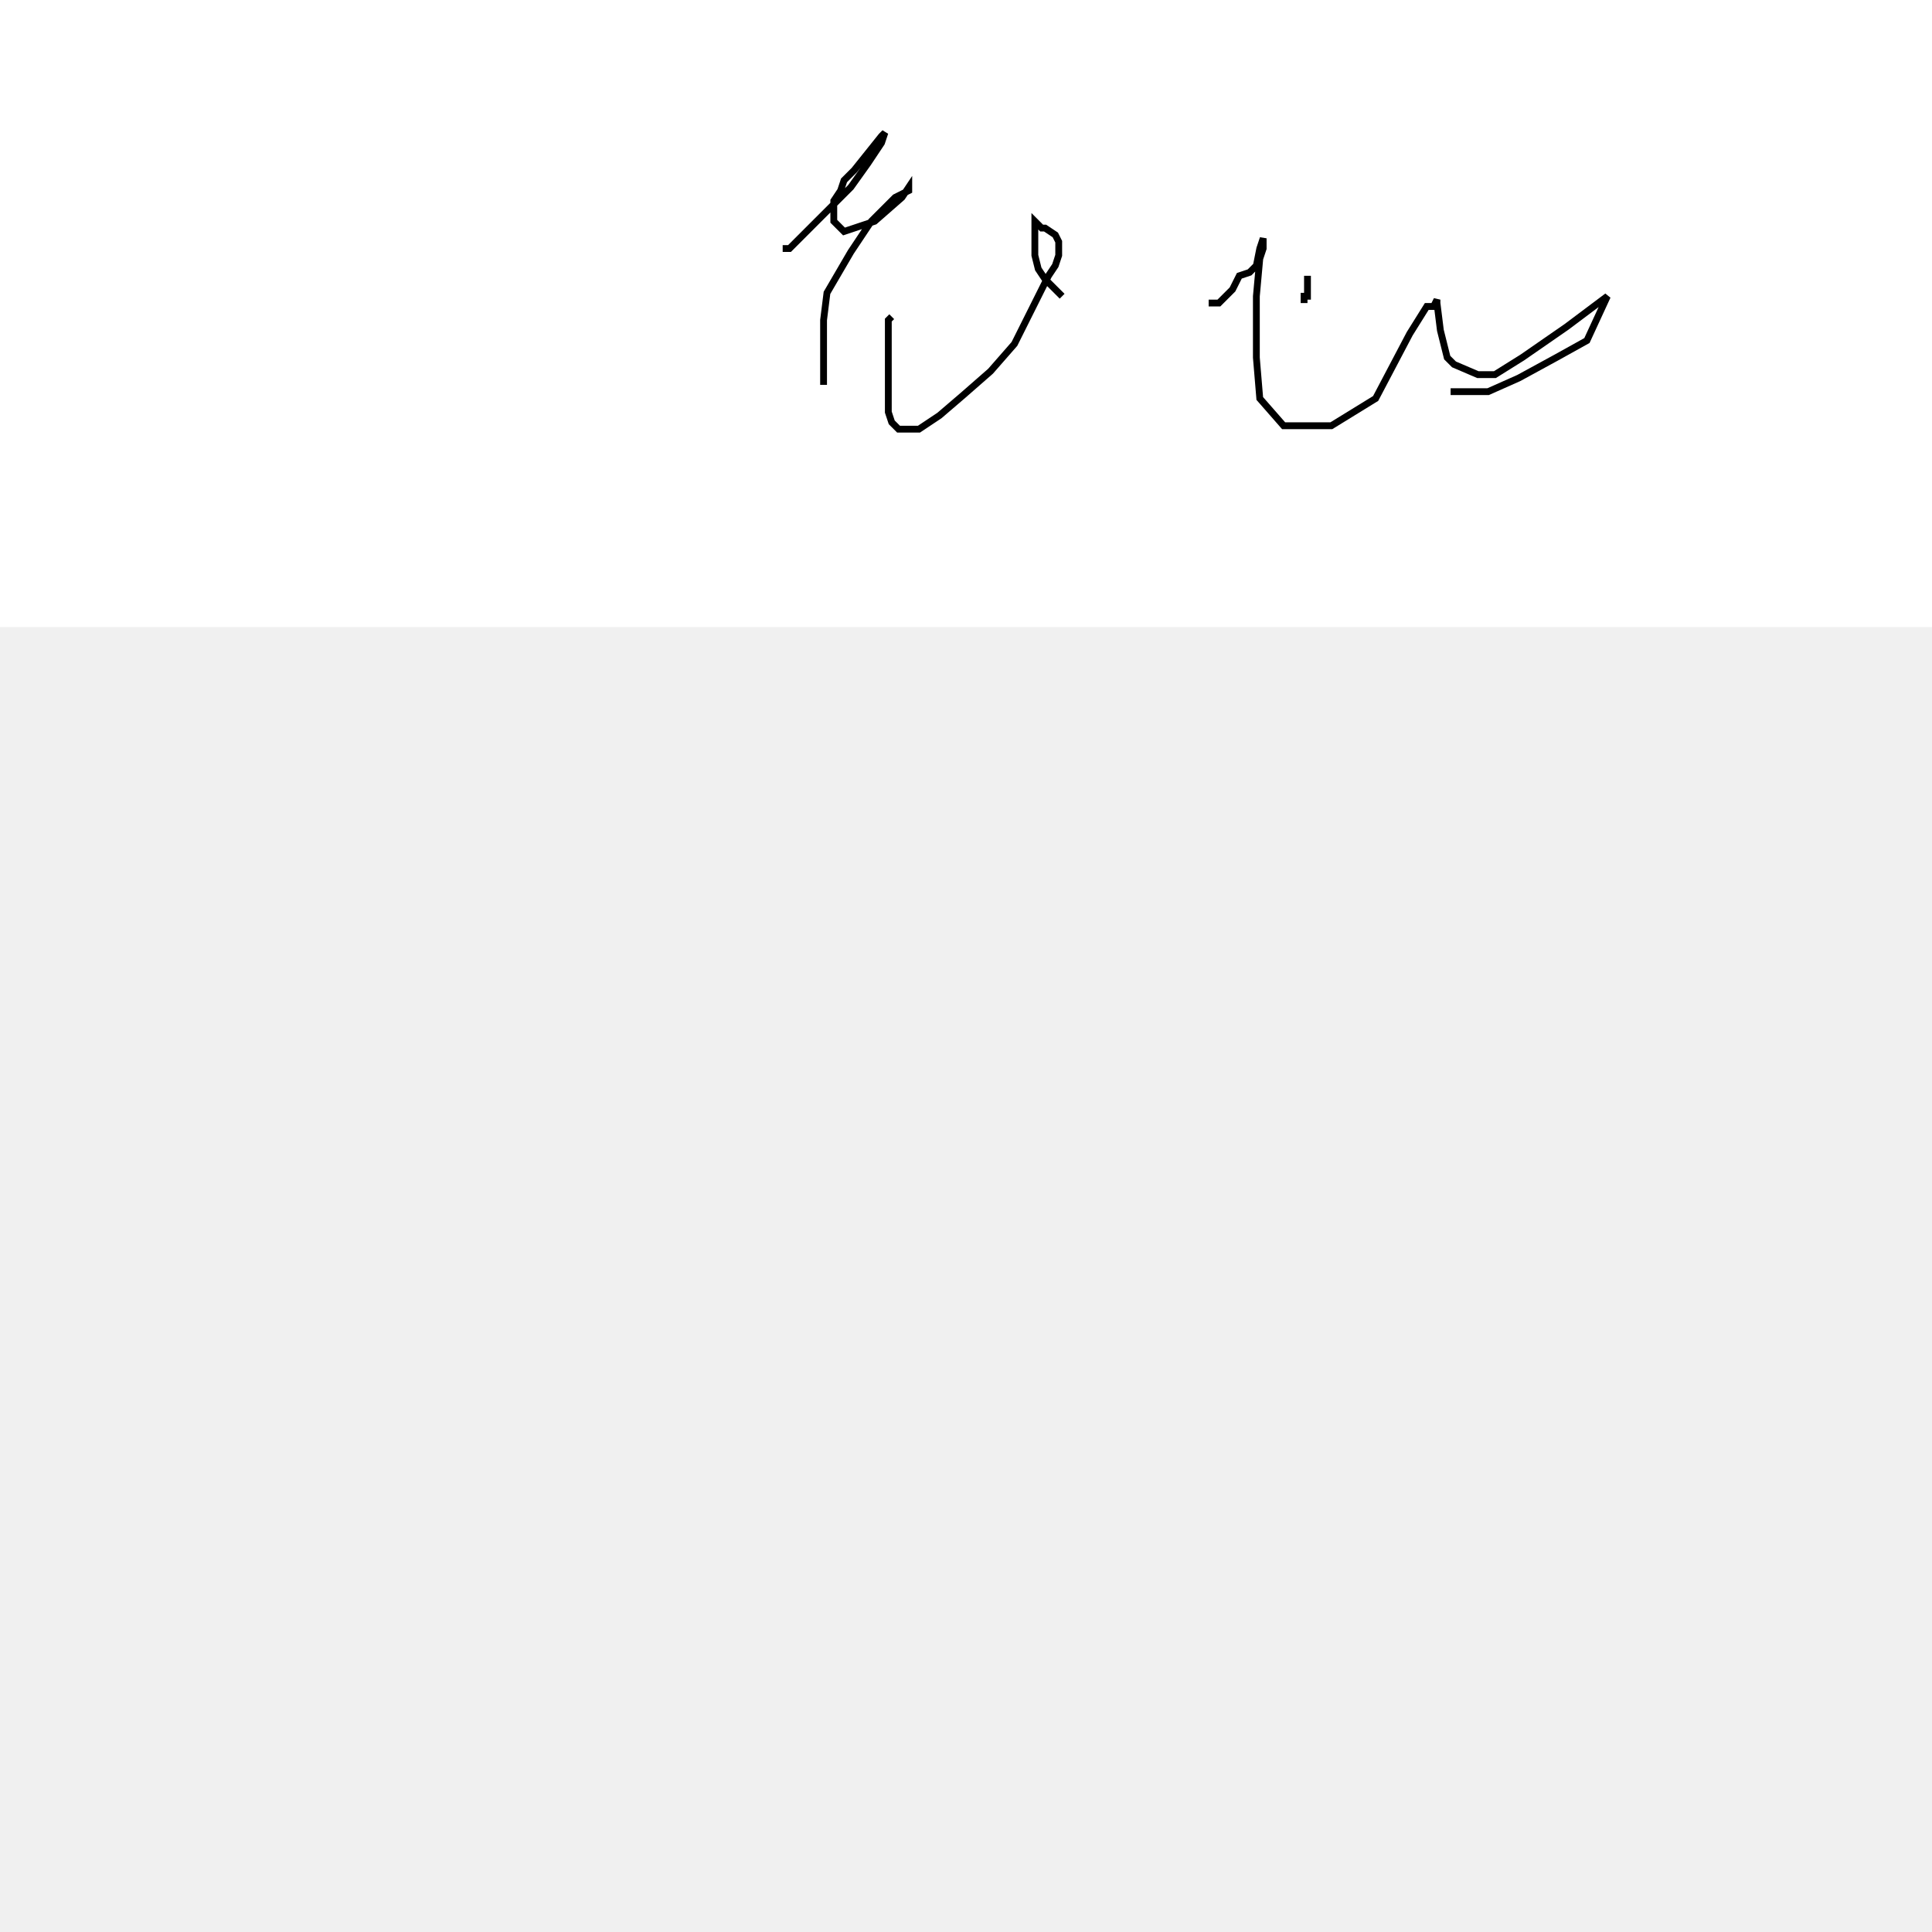
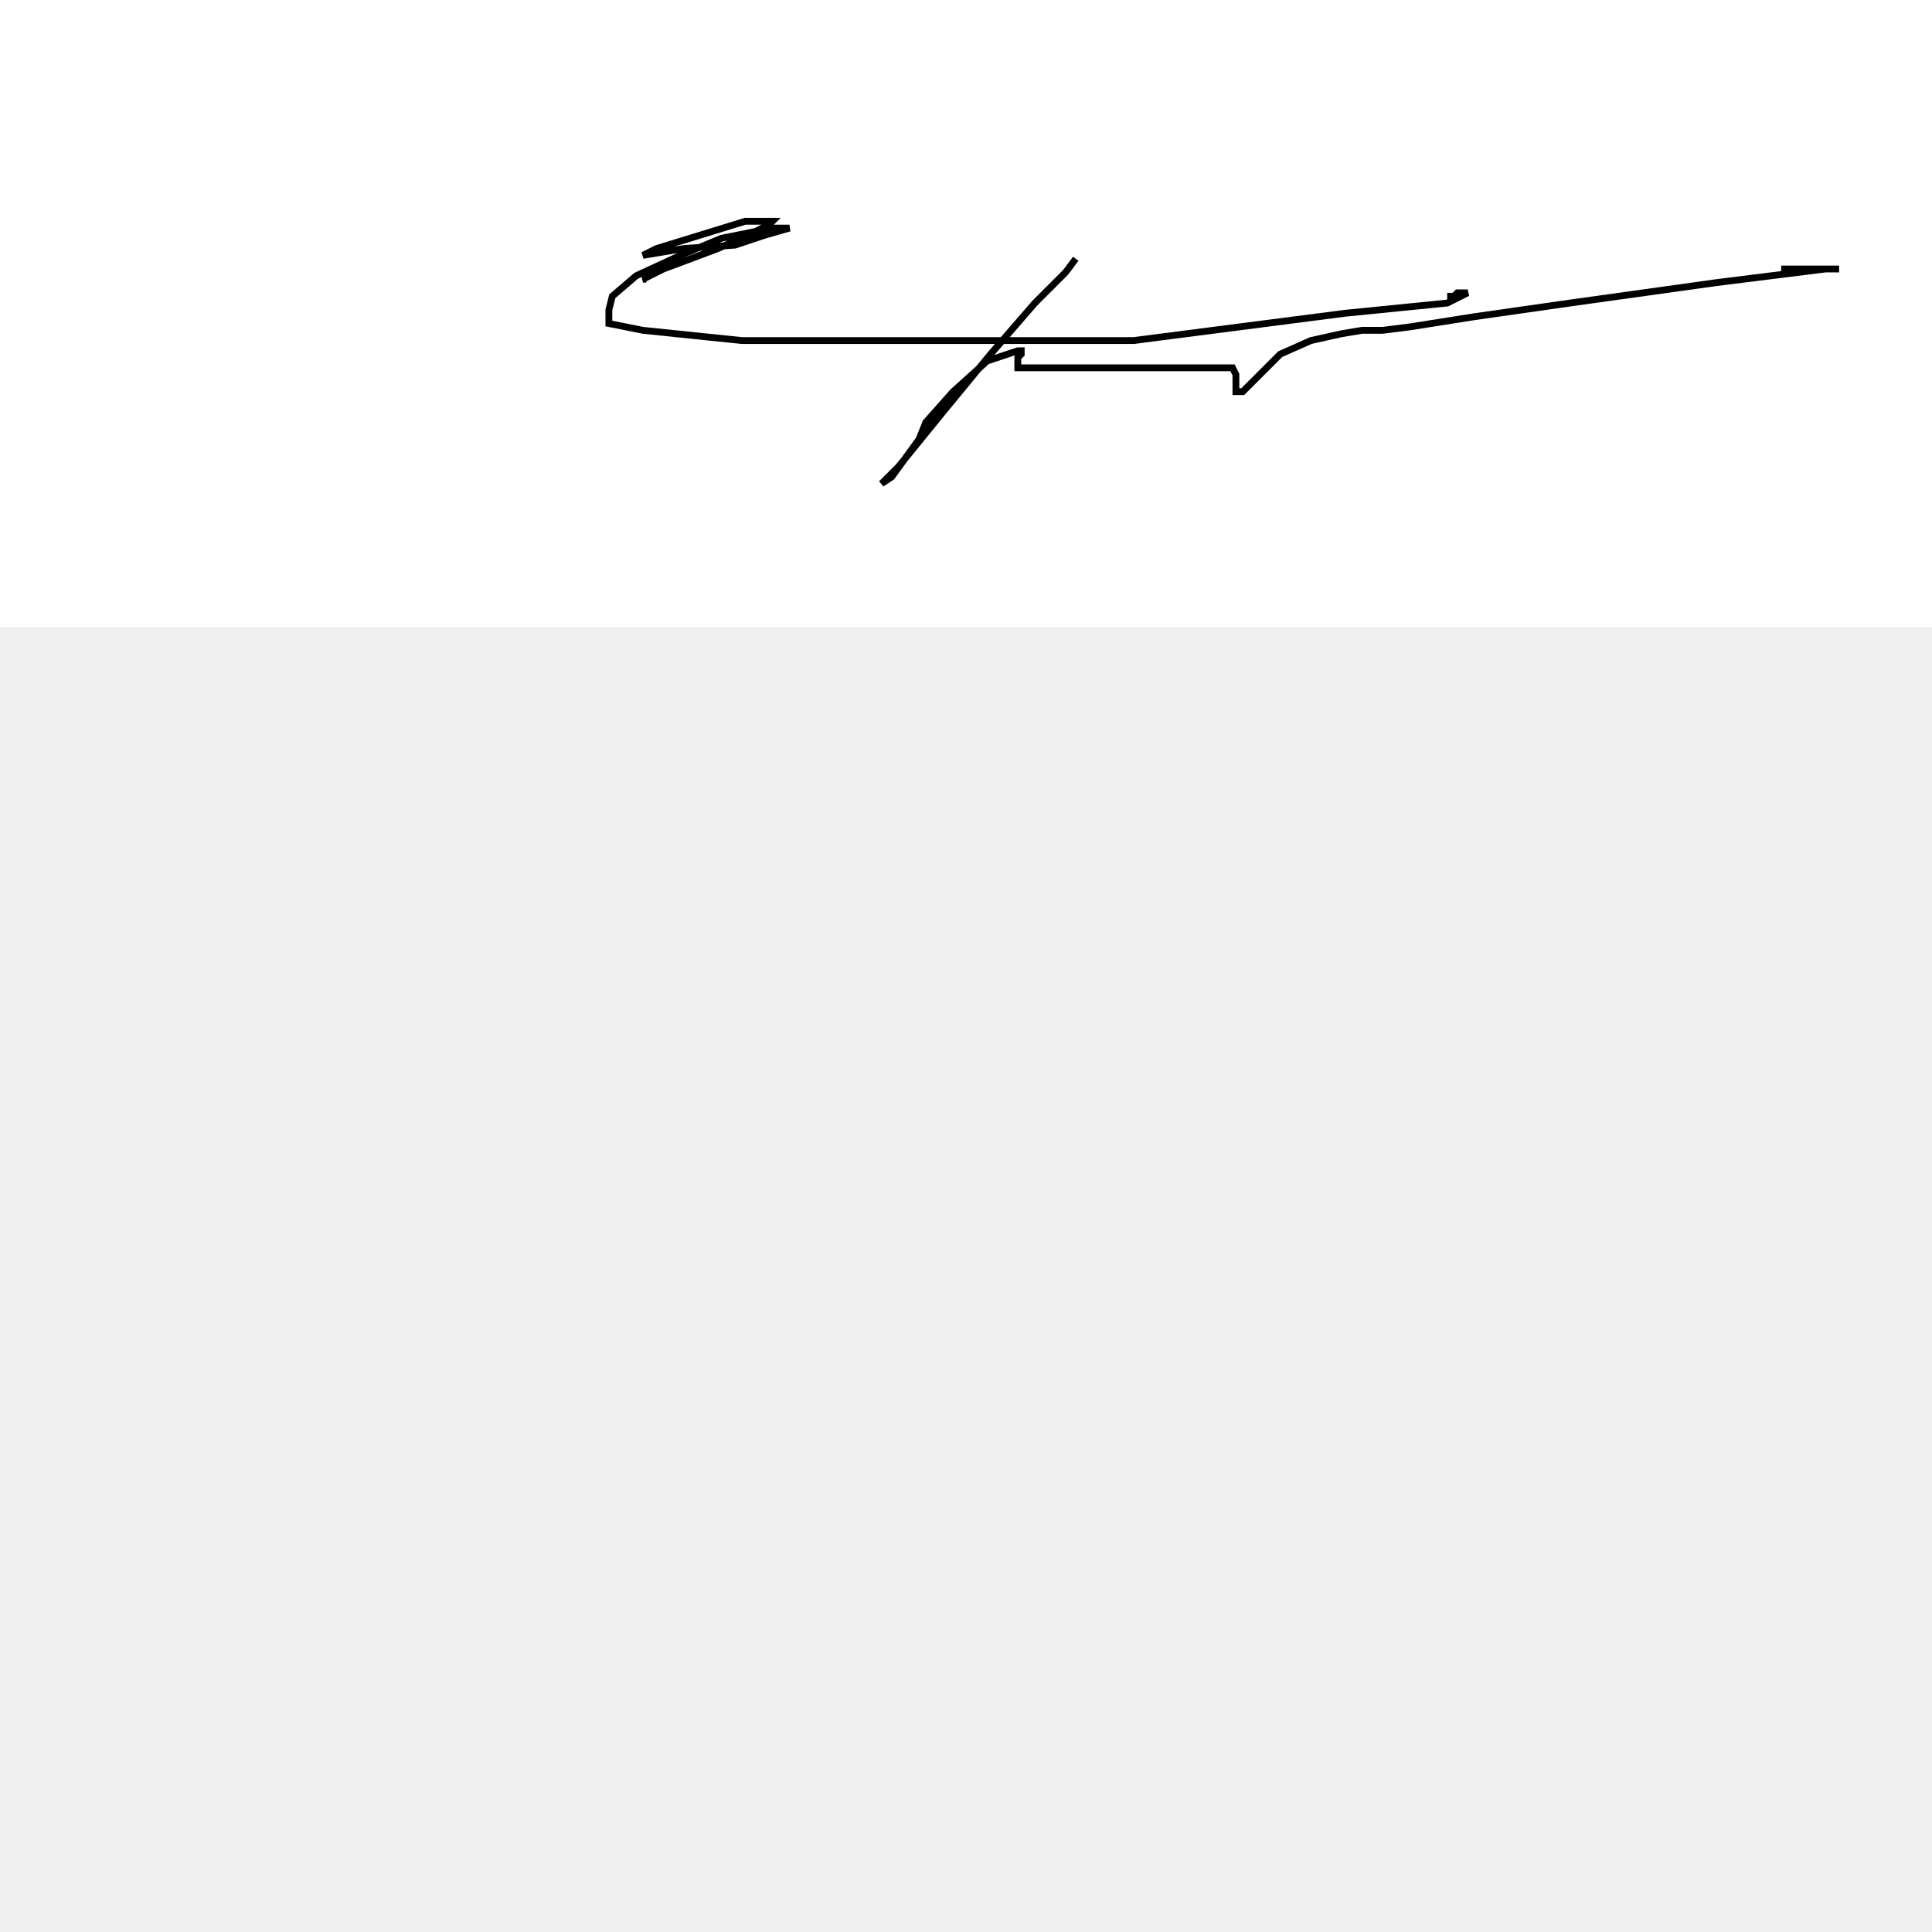
<svg xmlns="http://www.w3.org/2000/svg" width="15cm" height="15cm">
  <g fill="#fff">
    <rect x="0" y="0" width="720" height="184" />
    <g fill="none" stroke="#000" stroke-width="2">
-       <polyline points="230.67,71.93 230.67,72.93 230.67,72.93 231.67,72.93 234.67,69.93 249.67,54.93 254.67,47.93 258.67,41.93 259.67,38.93 258.67,39.93 254.67,44.93 250.67,49.93 247.67,52.93 246.67,55.93 244.67,58.93 244.67,64.93 245.67,65.93 247.67,67.93 250.67,66.93 256.67,64.93 264.67,57.93 266.67,54.93 266.67,55.93 262.67,57.93 255.67,64.93 249.67,73.93 242.67,85.93 241.67,93.93 241.67,99.93 241.67,103.93 241.67,112.93" />
-       <polyline points="261.67,92.93 260.67,93.93 260.67,96.93 260.67,101.93 260.67,112.93 260.67,120.93 261.67,123.93 262.67,124.93 263.67,125.93 269.67,125.93 275.67,121.93 282.67,115.93 290.67,108.93 297.67,100.93 307.67,80.93 309.67,77.93 310.67,74.93 310.67,71.93 310.67,70.93 309.67,68.93 306.67,66.93 305.67,66.93 303.67,64.93 303.67,65.93 303.67,64.93 303.67,74.93 304.67,78.93 306.67,81.93 311.67,86.93" />
-       <polyline points="383.67,80.93 383.67,86.93 382.67,86.93 382.67,88.93" />
-       <polyline points="354.67,88.93 357.67,88.93 361.67,84.93 363.67,80.93 366.67,79.93 368.67,77.93 369.67,72.93 370.67,69.93 370.67,71.93 370.67,72.93 369.67,75.93 368.67,86.93 368.67,104.93 369.67,116.93 376.67,124.93 381.67,124.93 390.67,124.93 403.67,116.93 413.67,97.93 418.67,89.93 420.67,89.93 421.67,87.93 421.67,88.93 422.67,96.93 424.67,104.93 426.67,106.93 433.67,109.93 438.67,109.93 446.67,104.93 459.67,95.93 471.67,86.93 465.67,99.93 456.67,104.93 445.67,110.93 436.67,114.93 425.67,114.93" />
+       <polyline points="189.67,81.93 188.67,81.93 194.67,78.93 210.67,72.93 219.67,68.93 225.67,65.93 226.67,64.93 218.67,64.93 205.67,68.93 192.67,72.93 188.67,74.93 200.67,72.93 215.67,71.93 224.67,68.93 231.67,66.93 226.67,66.93 211.67,69.93 199.67,74.93 186.67,80.93 179.67,86.93 178.67,90.93 178.67,94.93 188.67,96.93 217.67,99.93 266.67,99.93 332.67,99.93 394.67,91.93 424.67,88.93 430.67,85.93 427.67,85.93 426.67,86.93 426.67,86.93 425.67,86.93 424.67,86.93" />
+       <polyline points="315.67,75.93 312.67,79.93 303.67,88.93 290.67,103.93 276.67,120.93 263.67,136.93 258.67,141.93 258.67,141.93 261.67,139.93 269.67,128.93 271.67,123.93 279.67,114.93 289.67,105.93 295.67,103.93 298.67,102.93 299.67,102.93 299.67,103.93 298.67,104.93 298.67,106.93 298.67,107.93 305.67,107.93 322.67,107.93 343.67,107.93 361.67,107.93 362.67,109.93 362.67,110.93 362.67,112.93 362.67,113.93 362.67,114.93 364.67,114.93 369.67,109.93 375.67,103.93 384.67,99.93 393.67,97.93 399.67,96.93 405.67,96.93 413.67,95.93 432.67,92.93 460.67,88.93 503.67,82.93 535.67,78.93 539.67,78.93 536.67,78.93 522.67,78.93" />
    </g>
  </g>
</svg>
